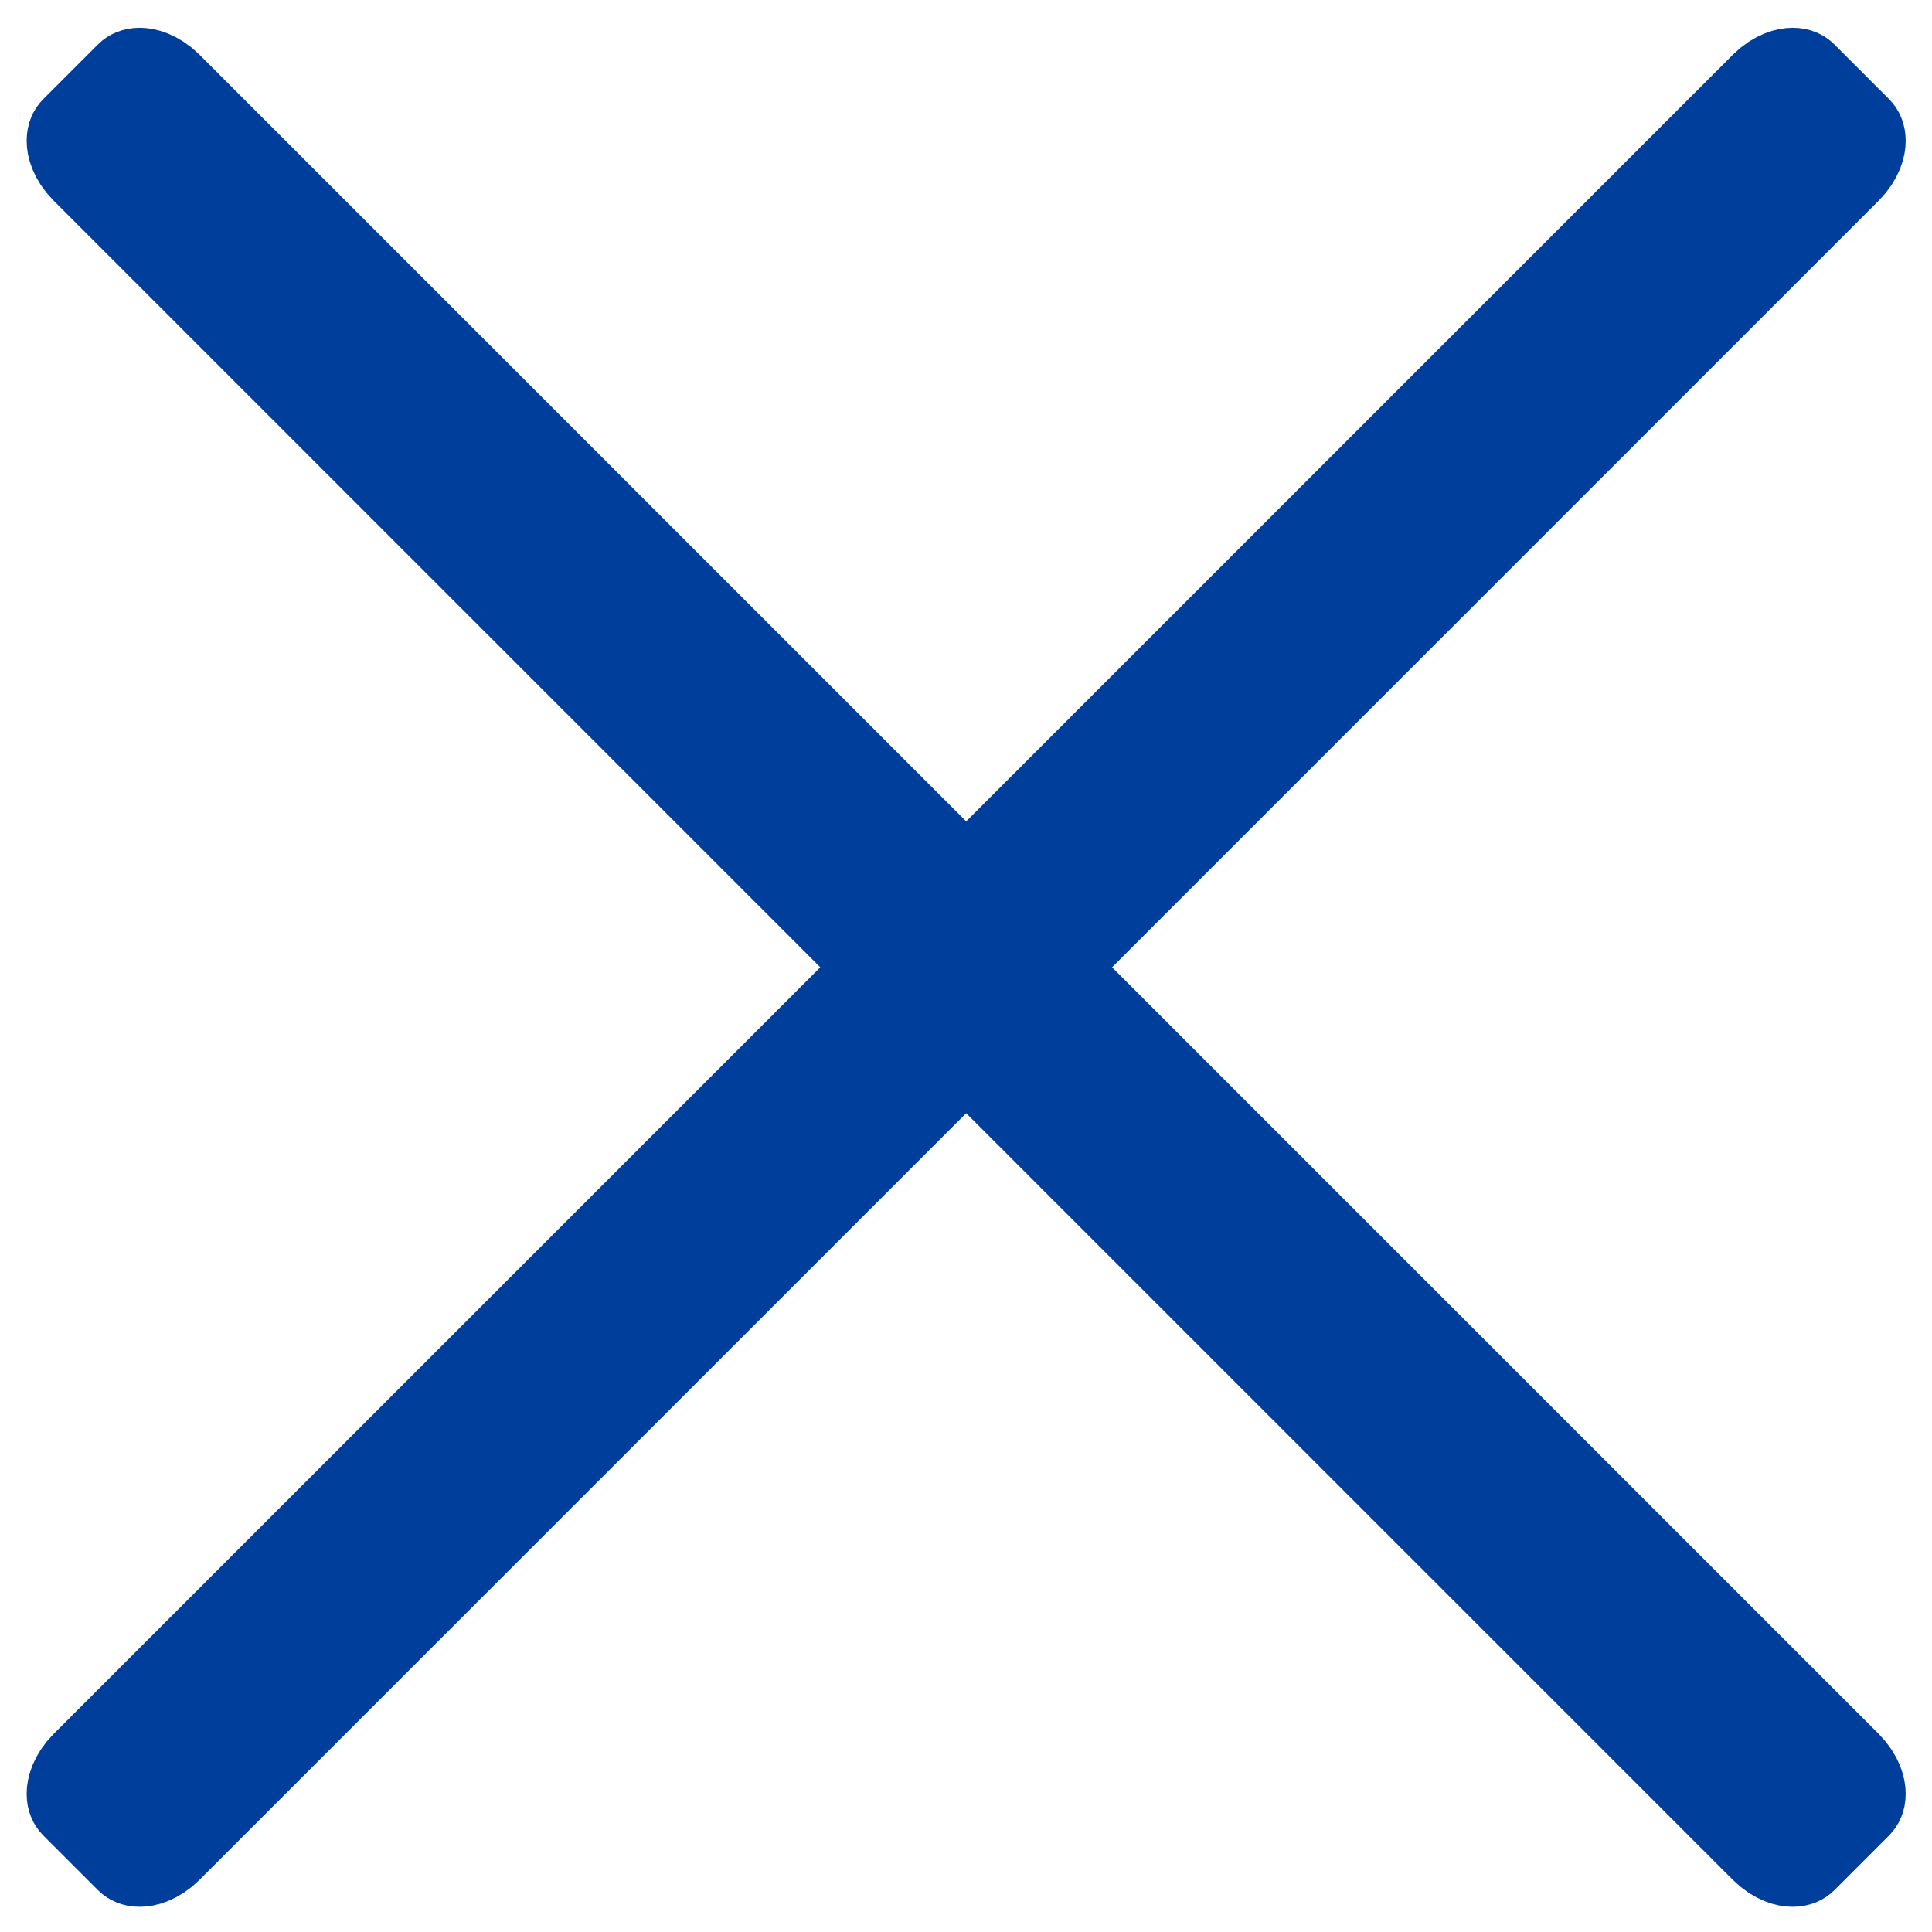
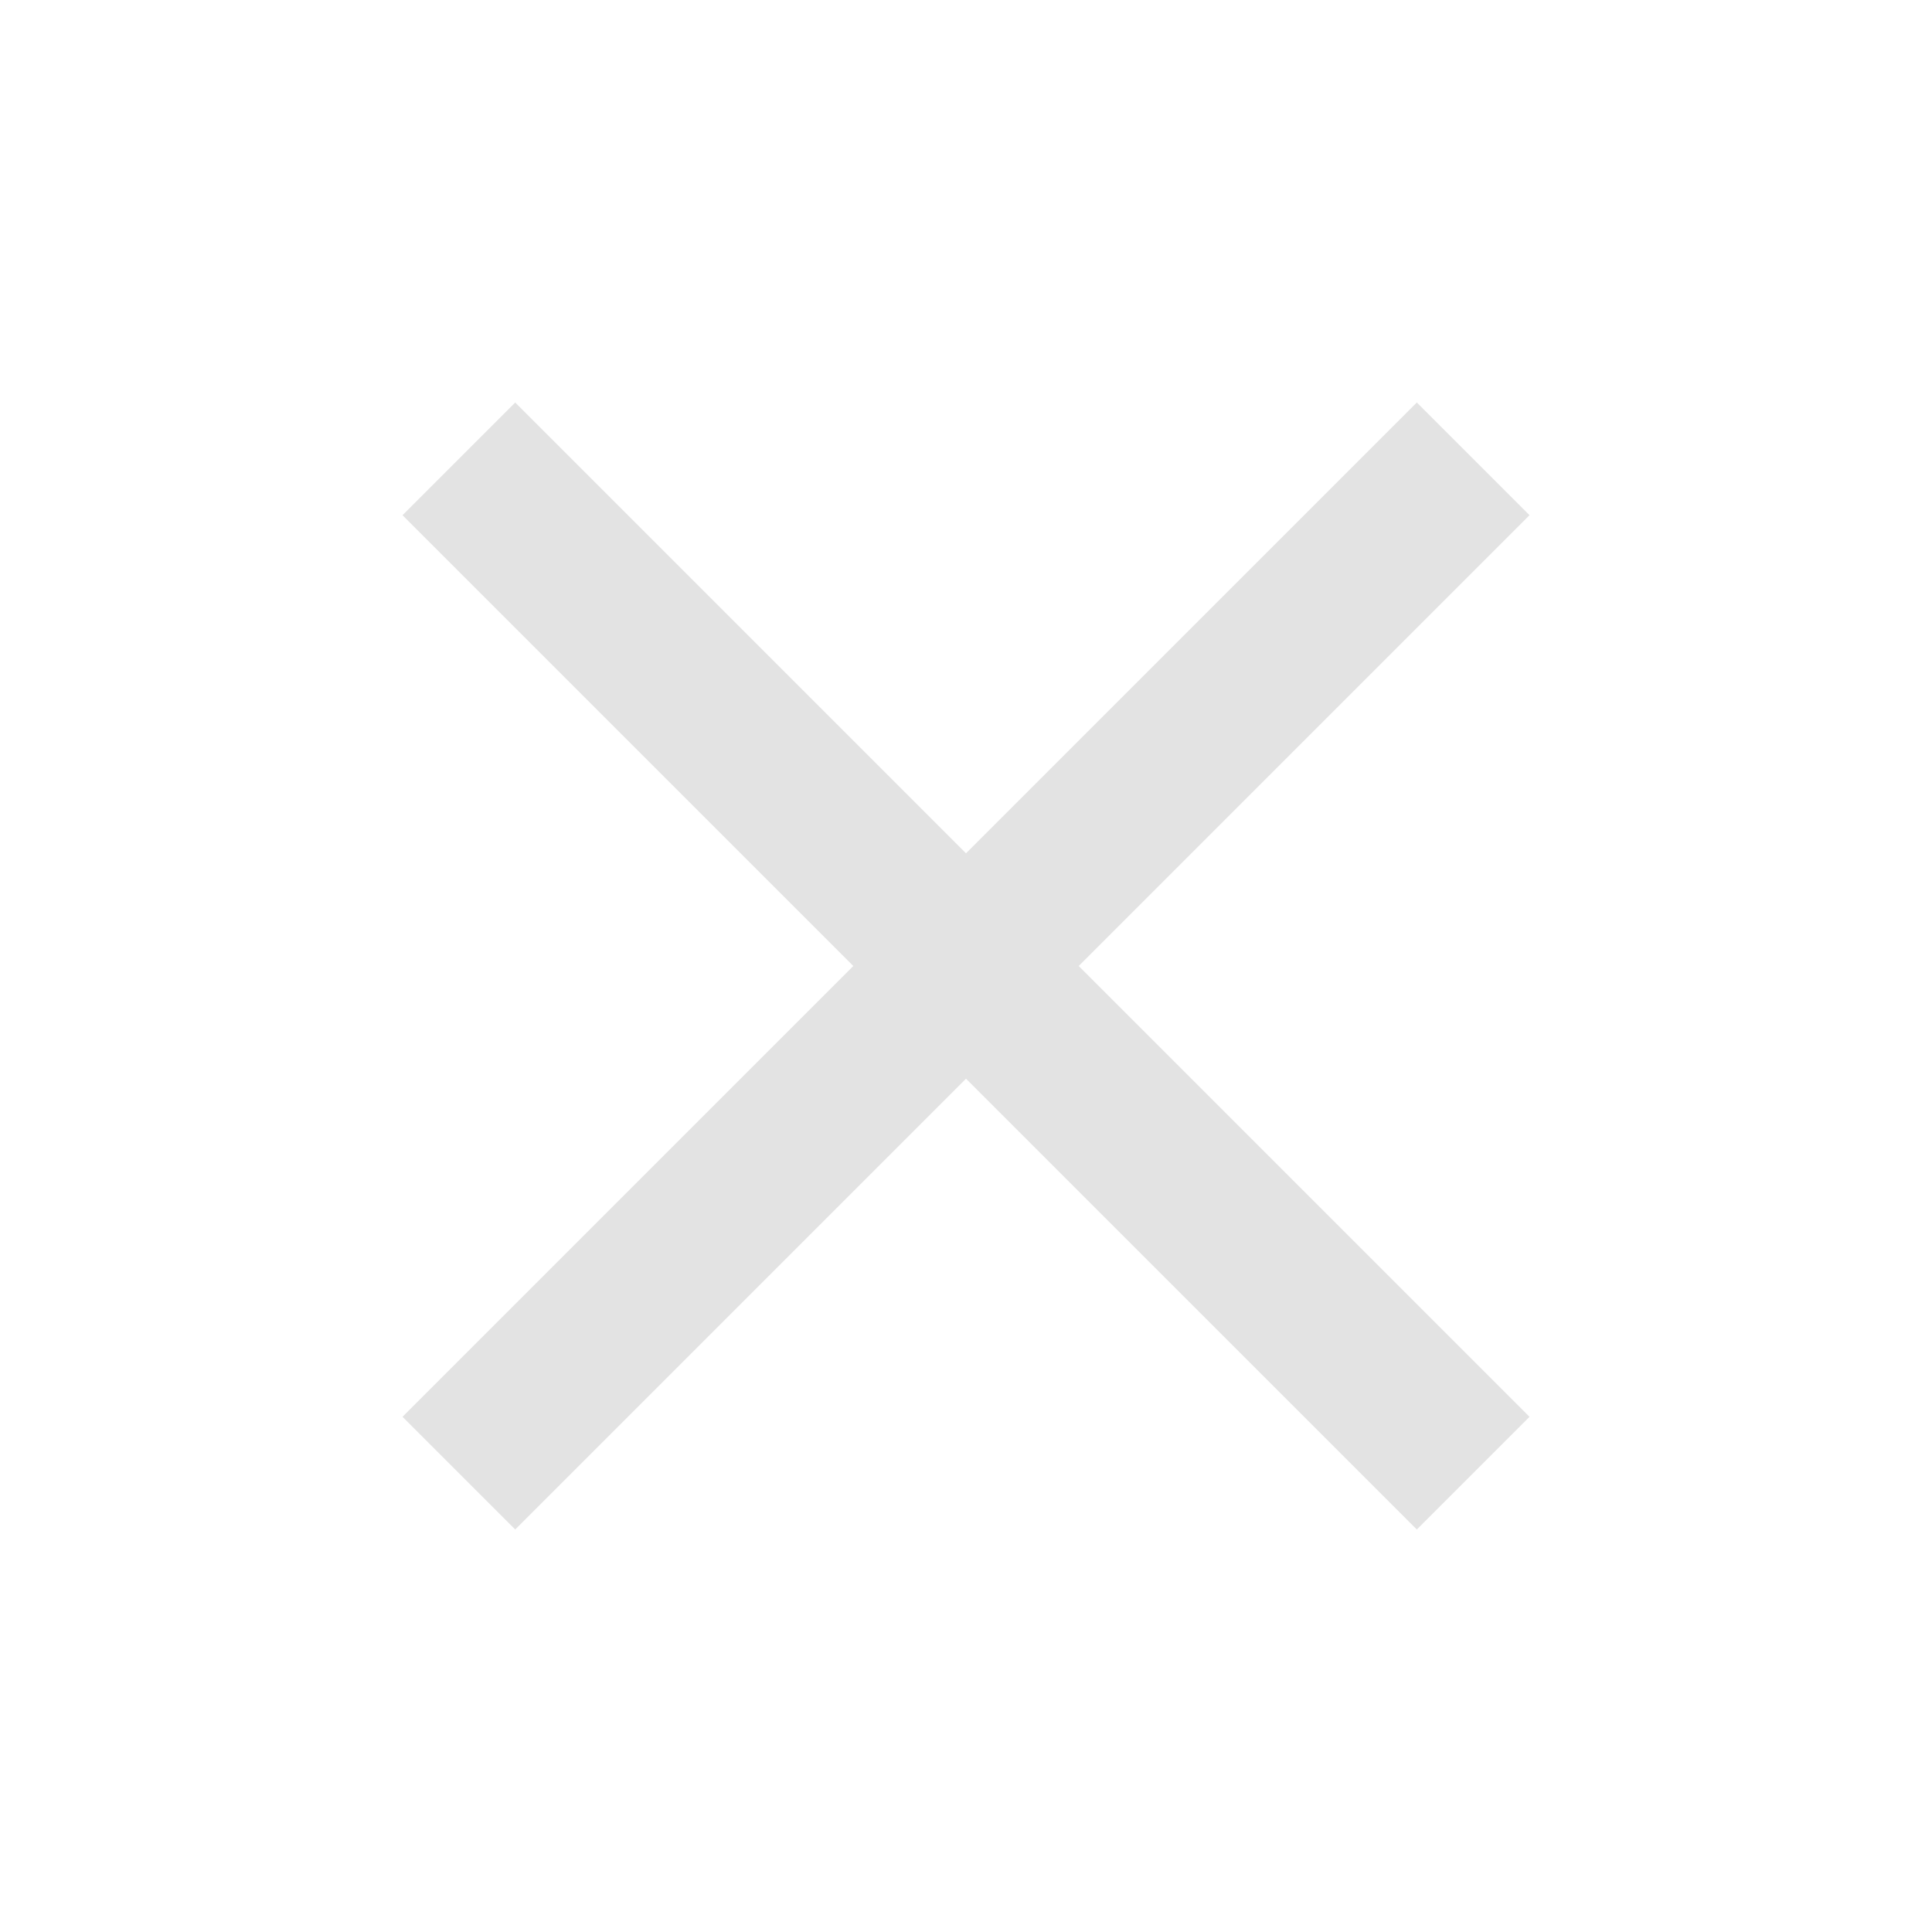
- <svg xmlns="http://www.w3.org/2000/svg" width="100%" height="100%" viewBox="0 0 1000 1000" version="1.1" xml:space="preserve" style="fill-rule:evenodd;clip-rule:evenodd;stroke-linecap:round;stroke-linejoin:round;stroke-miterlimit:1.5;">
-   <g transform="matrix(1,0,0,1,-4372,-2366)">
-     <g id="column_close" transform="matrix(1,0,0,1,4372.09,2366.67)">
-       <rect x="0" y="0" width="1000" height="1000" style="fill:none;" />
-       <g transform="matrix(1,0,0,1,1.05502,4.54747e-13)">
-         <g transform="matrix(0.707107,0.707107,-1.10118,1.10118,-2381.33,-3685.16)">
-           <path d="M5035.98,197.819C5035.98,190.738 5027.03,184.988 5016,184.988L4976.03,184.988C4965.01,184.988 4956.05,190.738 4956.05,197.819L4956.05,987.168C4956.05,994.25 4965.01,1000 4976.03,1000L5016,1000C5027.03,1000 5035.98,994.25 5035.98,987.168L5035.98,197.819Z" style="fill:rgb(0,62,155);stroke:rgb(0,62,155);stroke-width:26.87px;" />
-         </g>
-         <g transform="matrix(-0.707107,0.707107,1.10118,1.10118,3379.22,-3685.16)">
-           <path d="M5035.98,197.819C5035.98,190.738 5027.03,184.988 5016,184.988L4976.03,184.988C4965.01,184.988 4956.05,190.738 4956.05,197.819L4956.05,987.168C4956.05,994.25 4965.01,1000 4976.03,1000L5016,1000C5027.03,1000 5035.98,994.25 5035.98,987.168L5035.98,197.819Z" style="fill:rgb(0,62,155);stroke:rgb(0,62,155);stroke-width:26.87px;" />
-         </g>
-       </g>
-     </g>
-   </g>
+ <svg xmlns="http://www.w3.org/2000/svg" height="24px" viewBox="0 -960 960 960" width="24px" fill="#e3e3e3">
+   <path d="m256-200-56-56 224-224-224-224 56-56 224 224 224-224 56 56-224 224 224 224-56 56-224-224-224 224Z" />
</svg>
